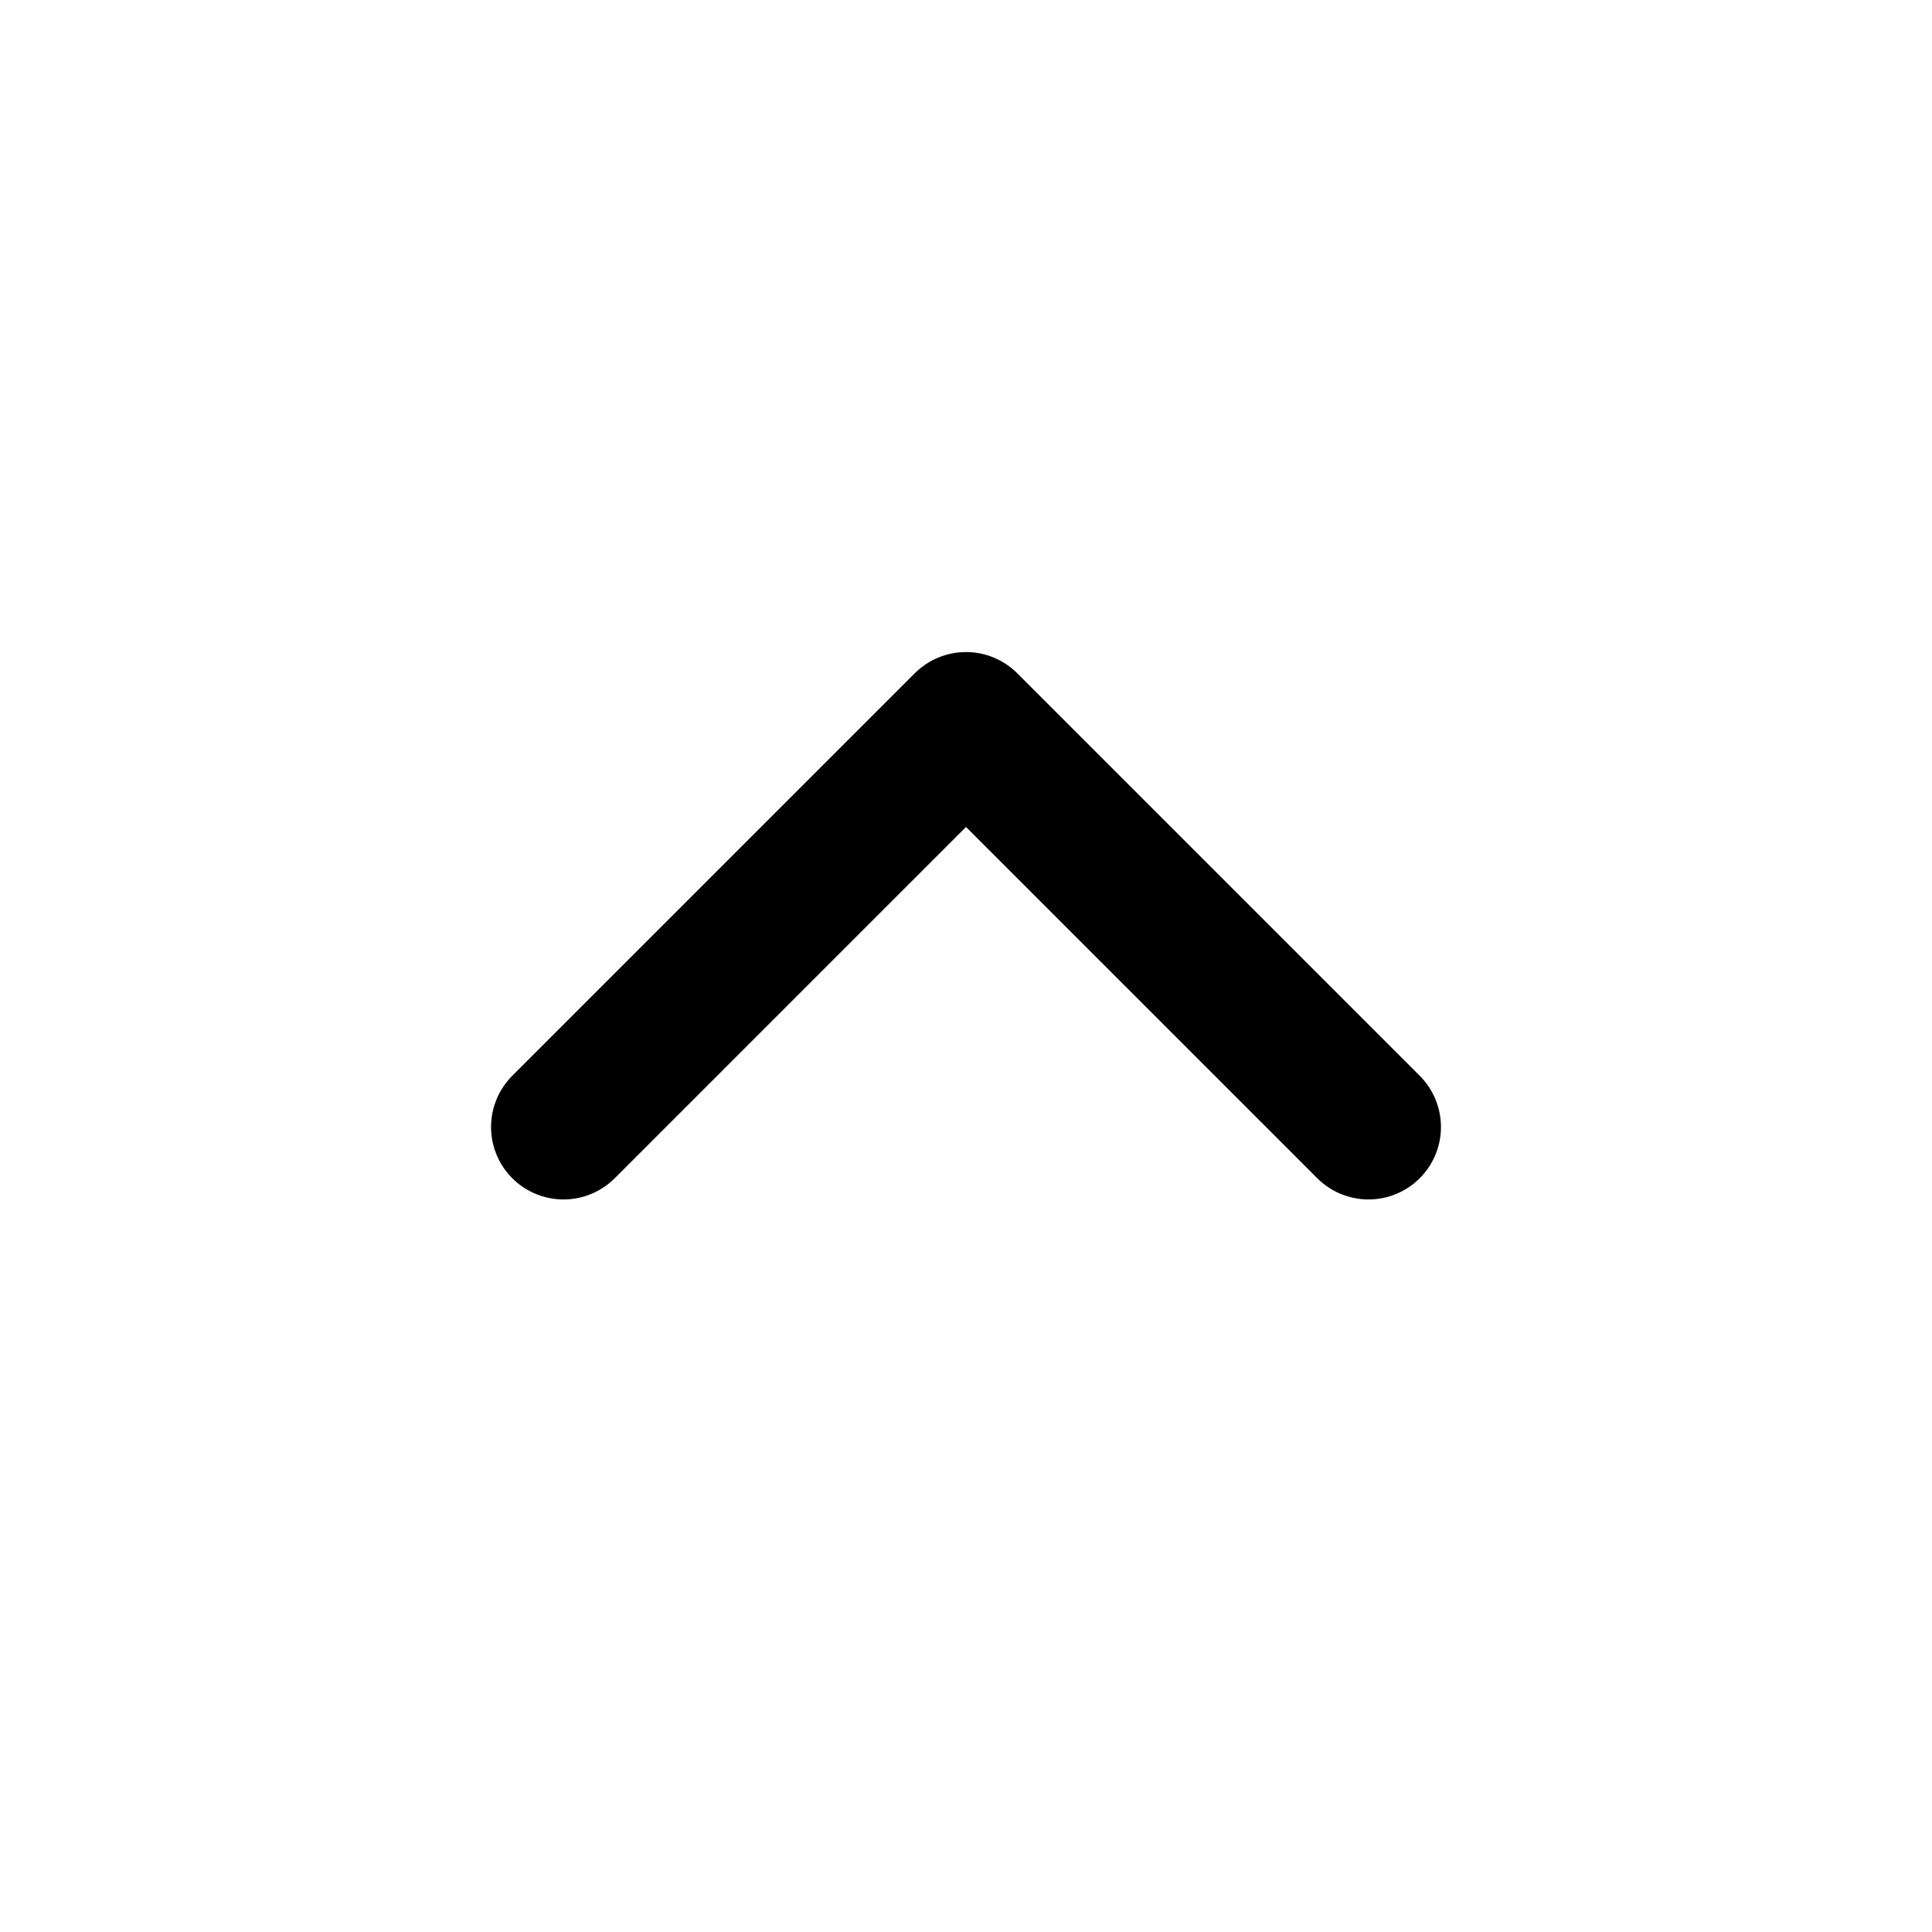
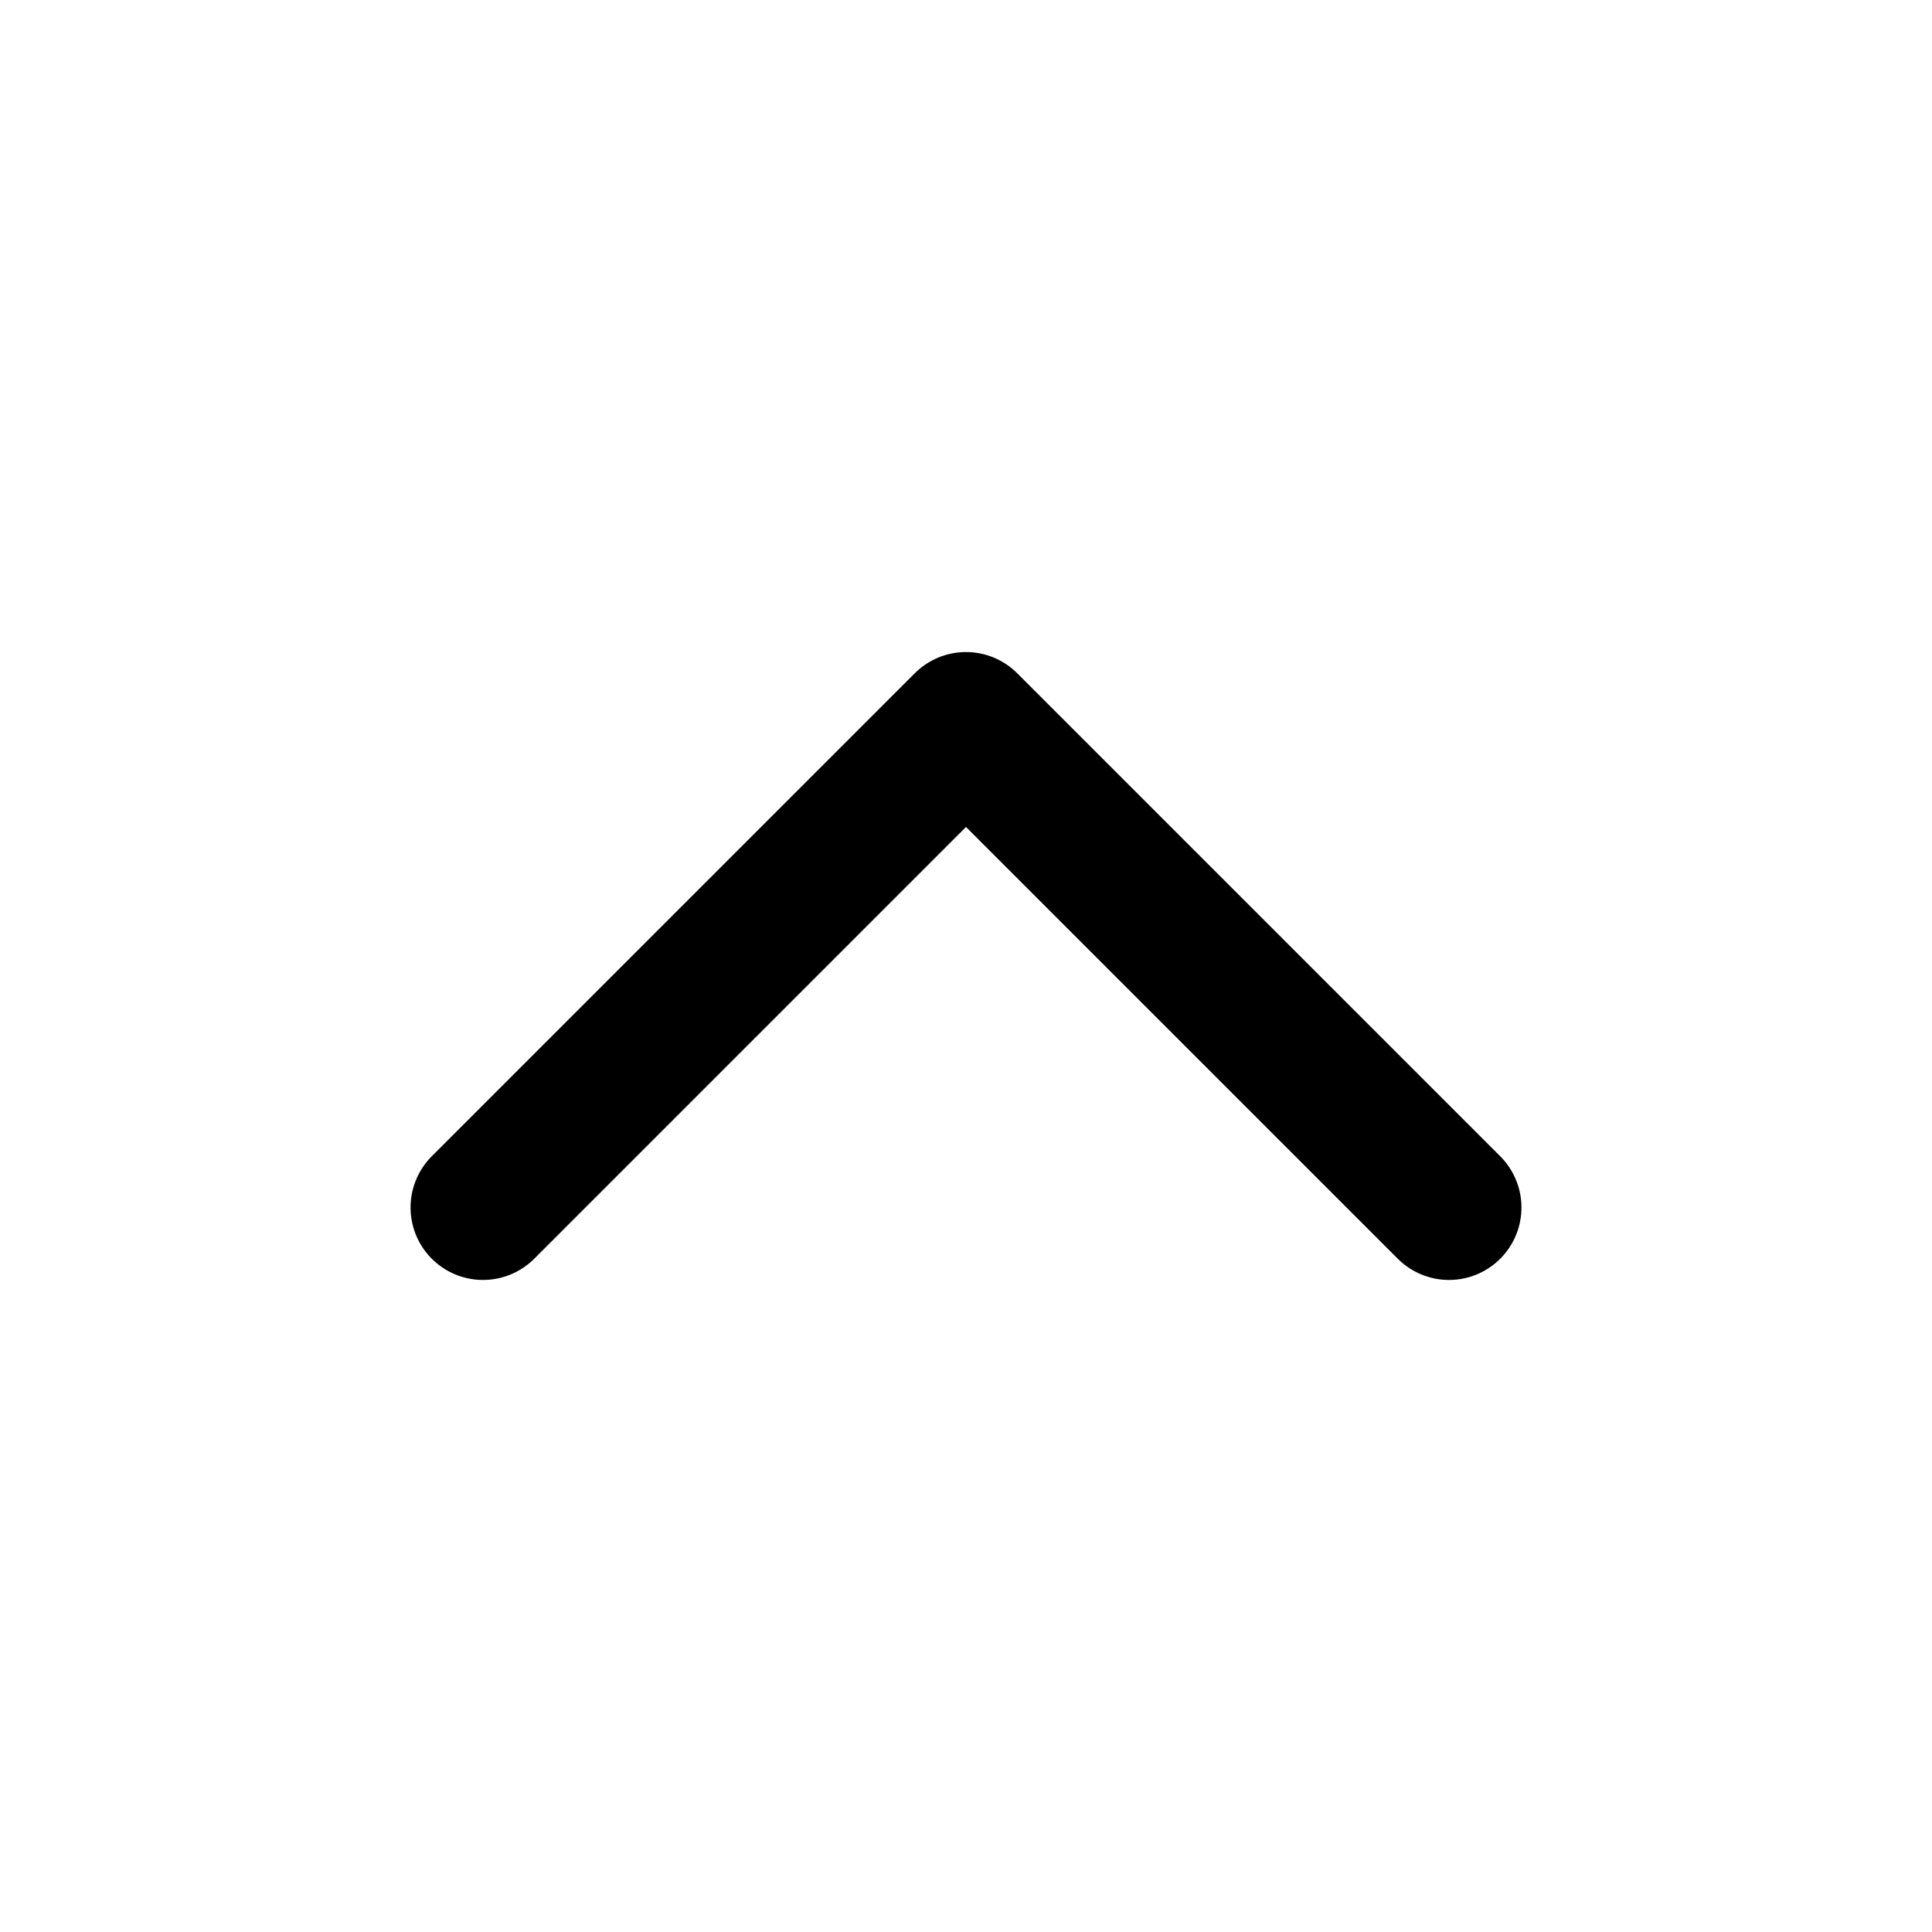
- <svg xmlns="http://www.w3.org/2000/svg" width="24" height="24" viewBox="0 0 24 24" fill="none" stroke="currentColor" stroke-width="1.8" stroke-linecap="round" stroke-linejoin="round">
-   <path d="m7 14 5-5 5 5" />
+ <svg xmlns="http://www.w3.org/2000/svg" width="16" height="16" viewBox="0 0 24 24" fill="none" stroke="#000" stroke-width="1.8" stroke-linecap="round" stroke-linejoin="round">
+   <path d="m18 15-6-6-6 6" />
</svg>
